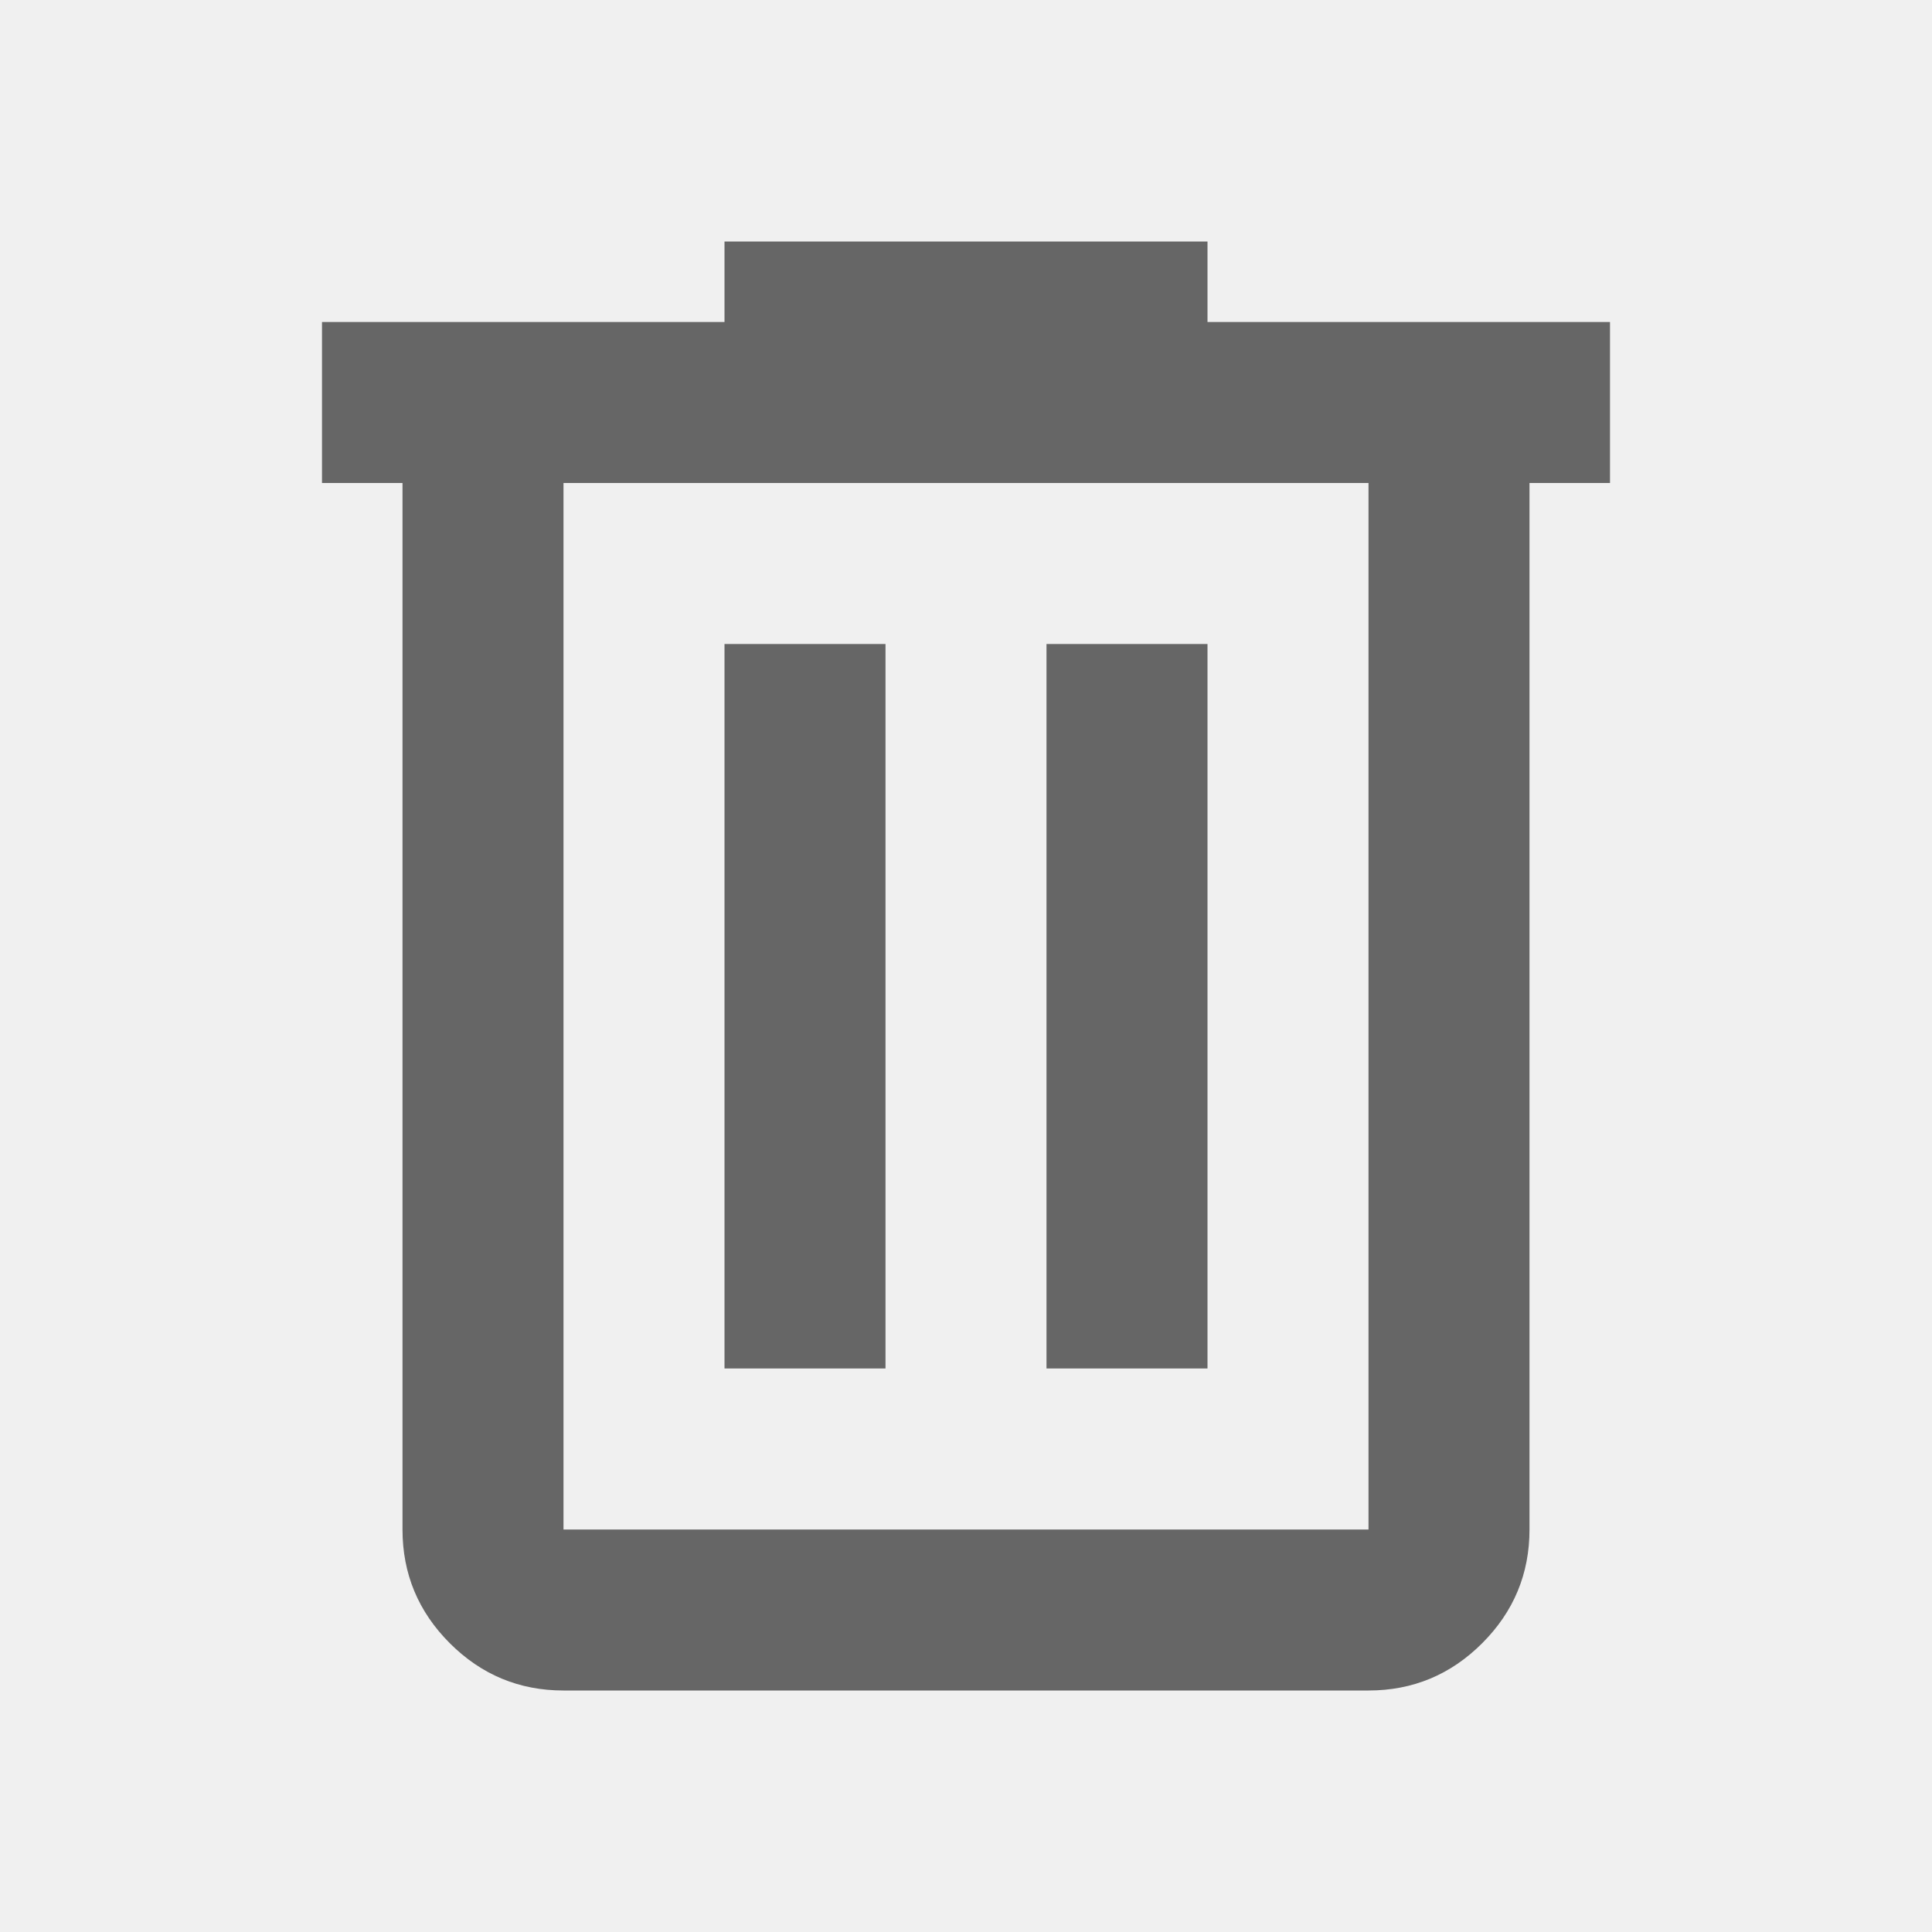
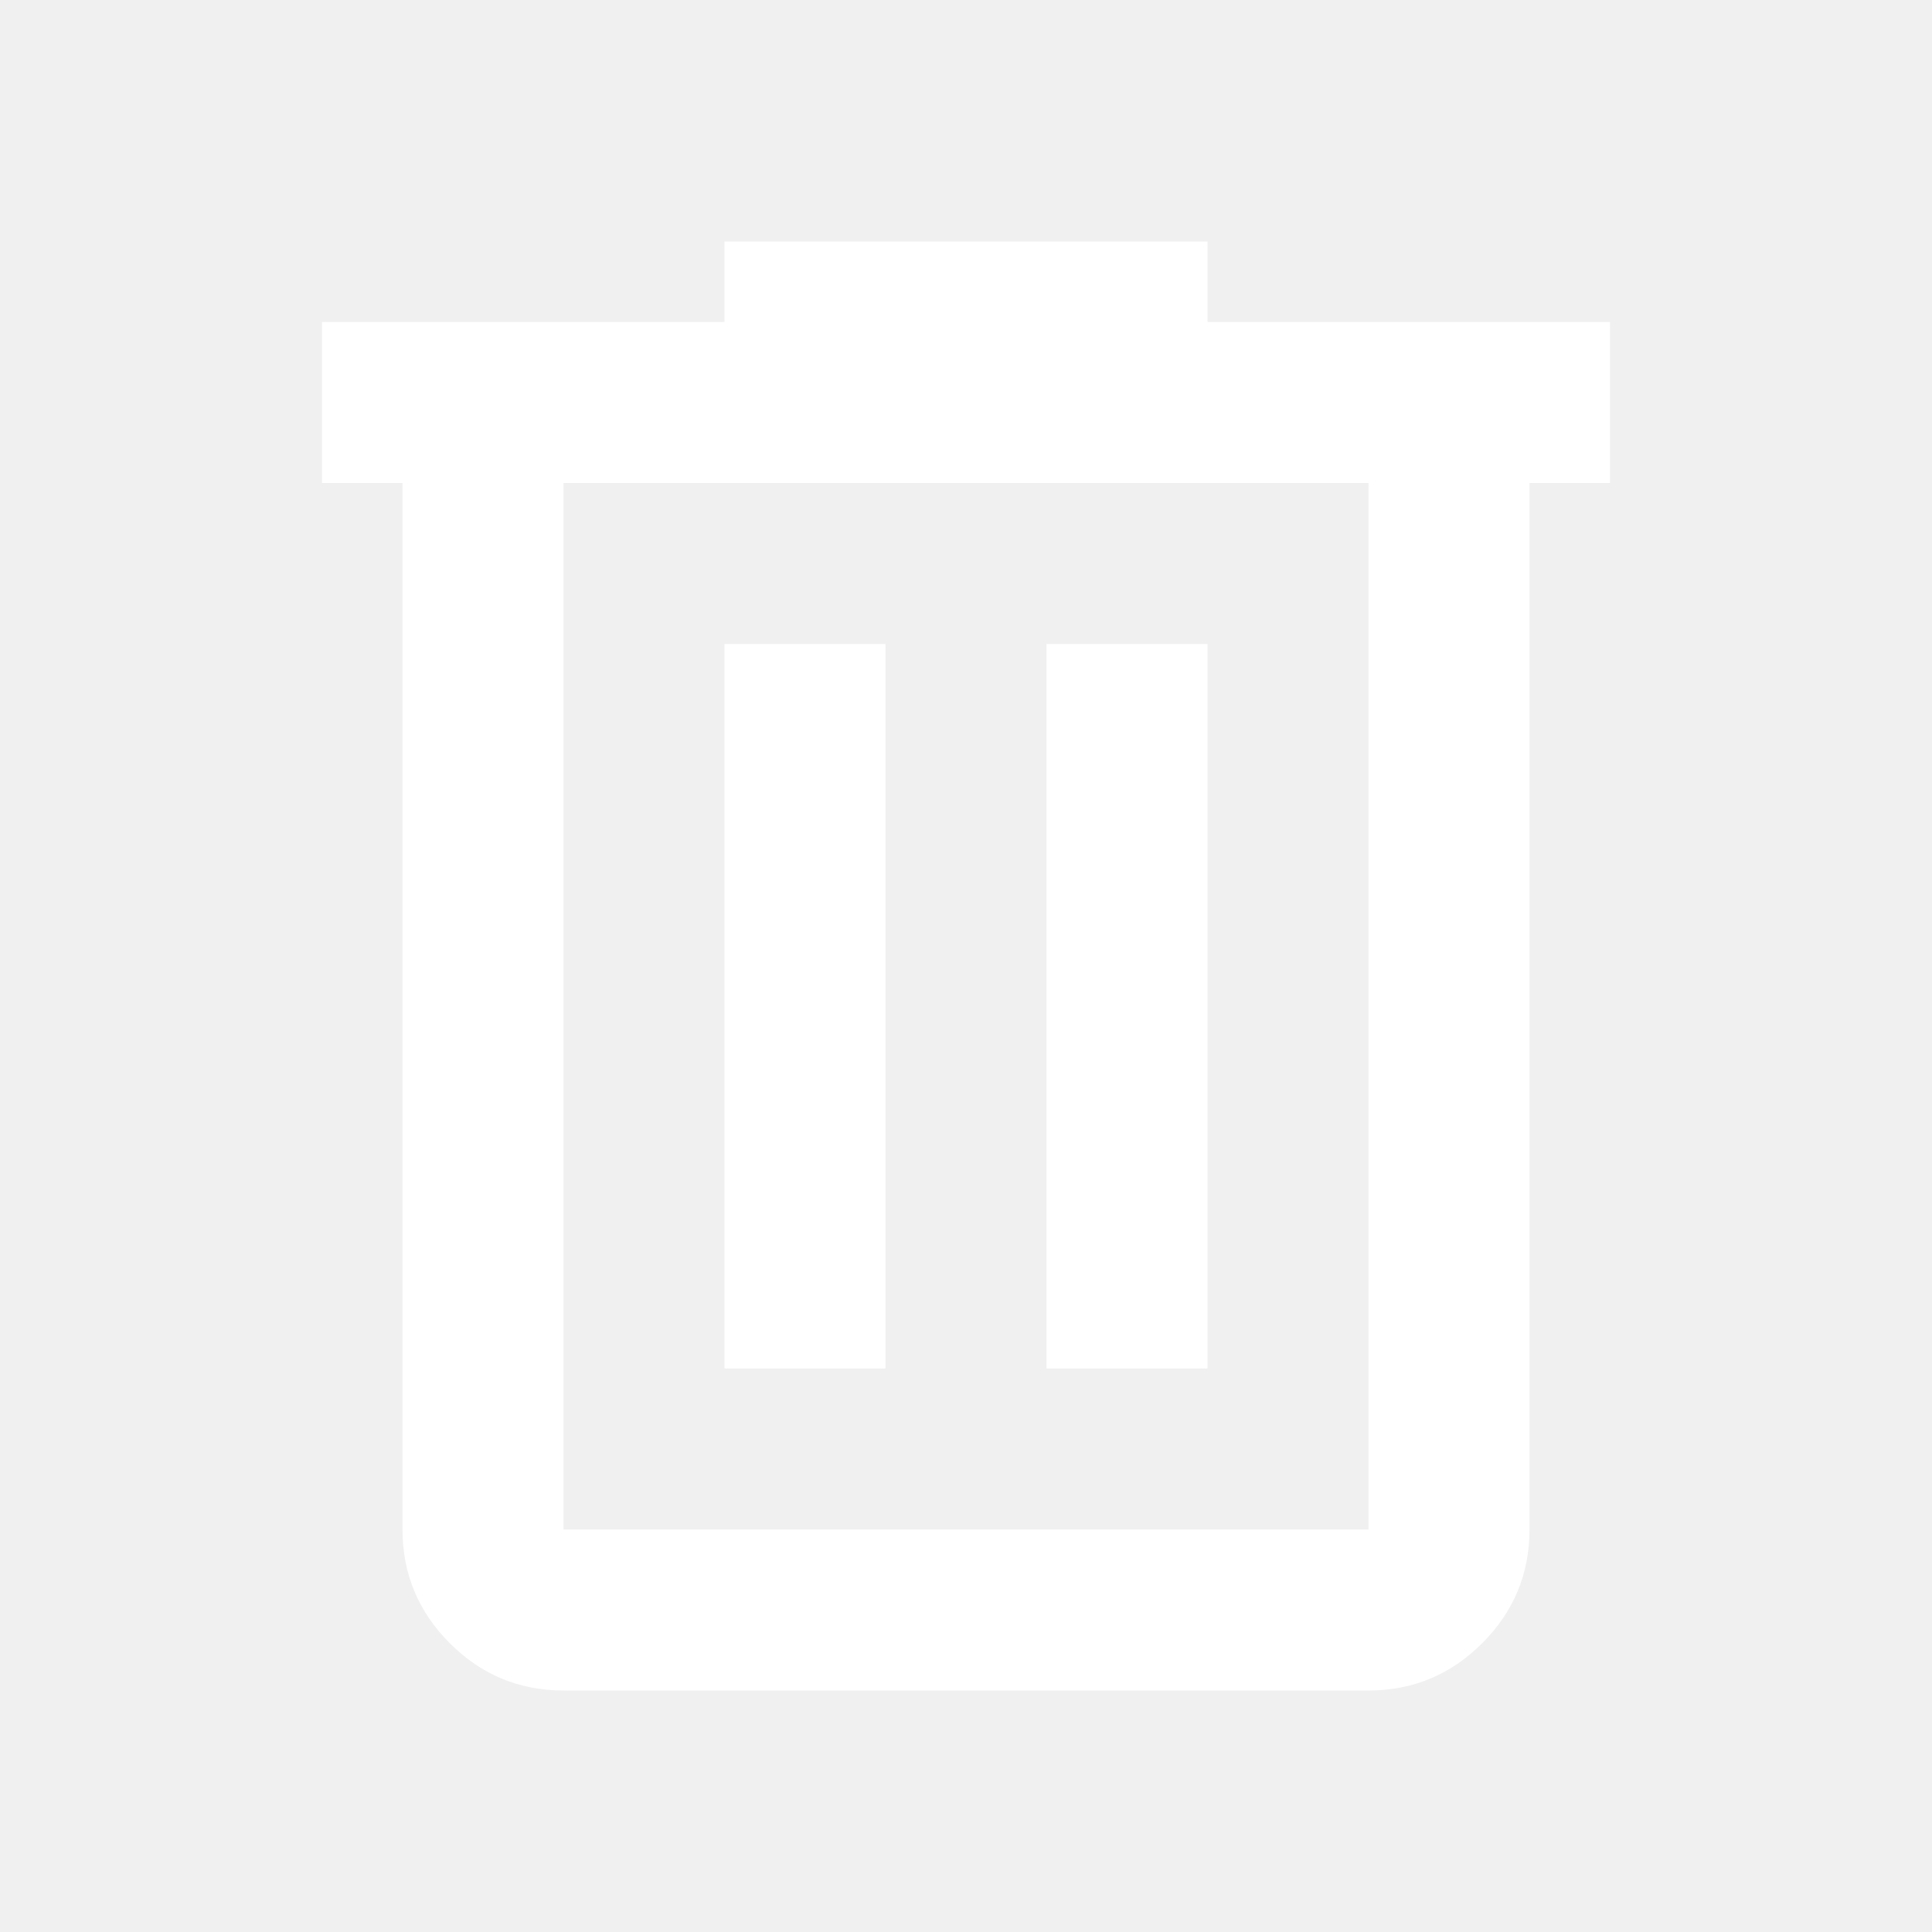
- <svg xmlns="http://www.w3.org/2000/svg" height="24px" viewBox="0 -960 960 960" width="24px" fill="#666666">
+ <svg xmlns="http://www.w3.org/2000/svg" height="24px" viewBox="0 -960 960 960" width="24px" fill="#FFFFFF">
  <path d="M280-120q-33 0-56.5-23.5T200-200v-520h-40v-80h200v-40h240v40h200v80h-40v520q0 33-23.5 56.5T680-120H280Zm400-600H280v520h400v-520ZM360-280h80v-360h-80v360Zm160 0h80v-360h-80v360ZM280-720v520-520Z" />
</svg>
